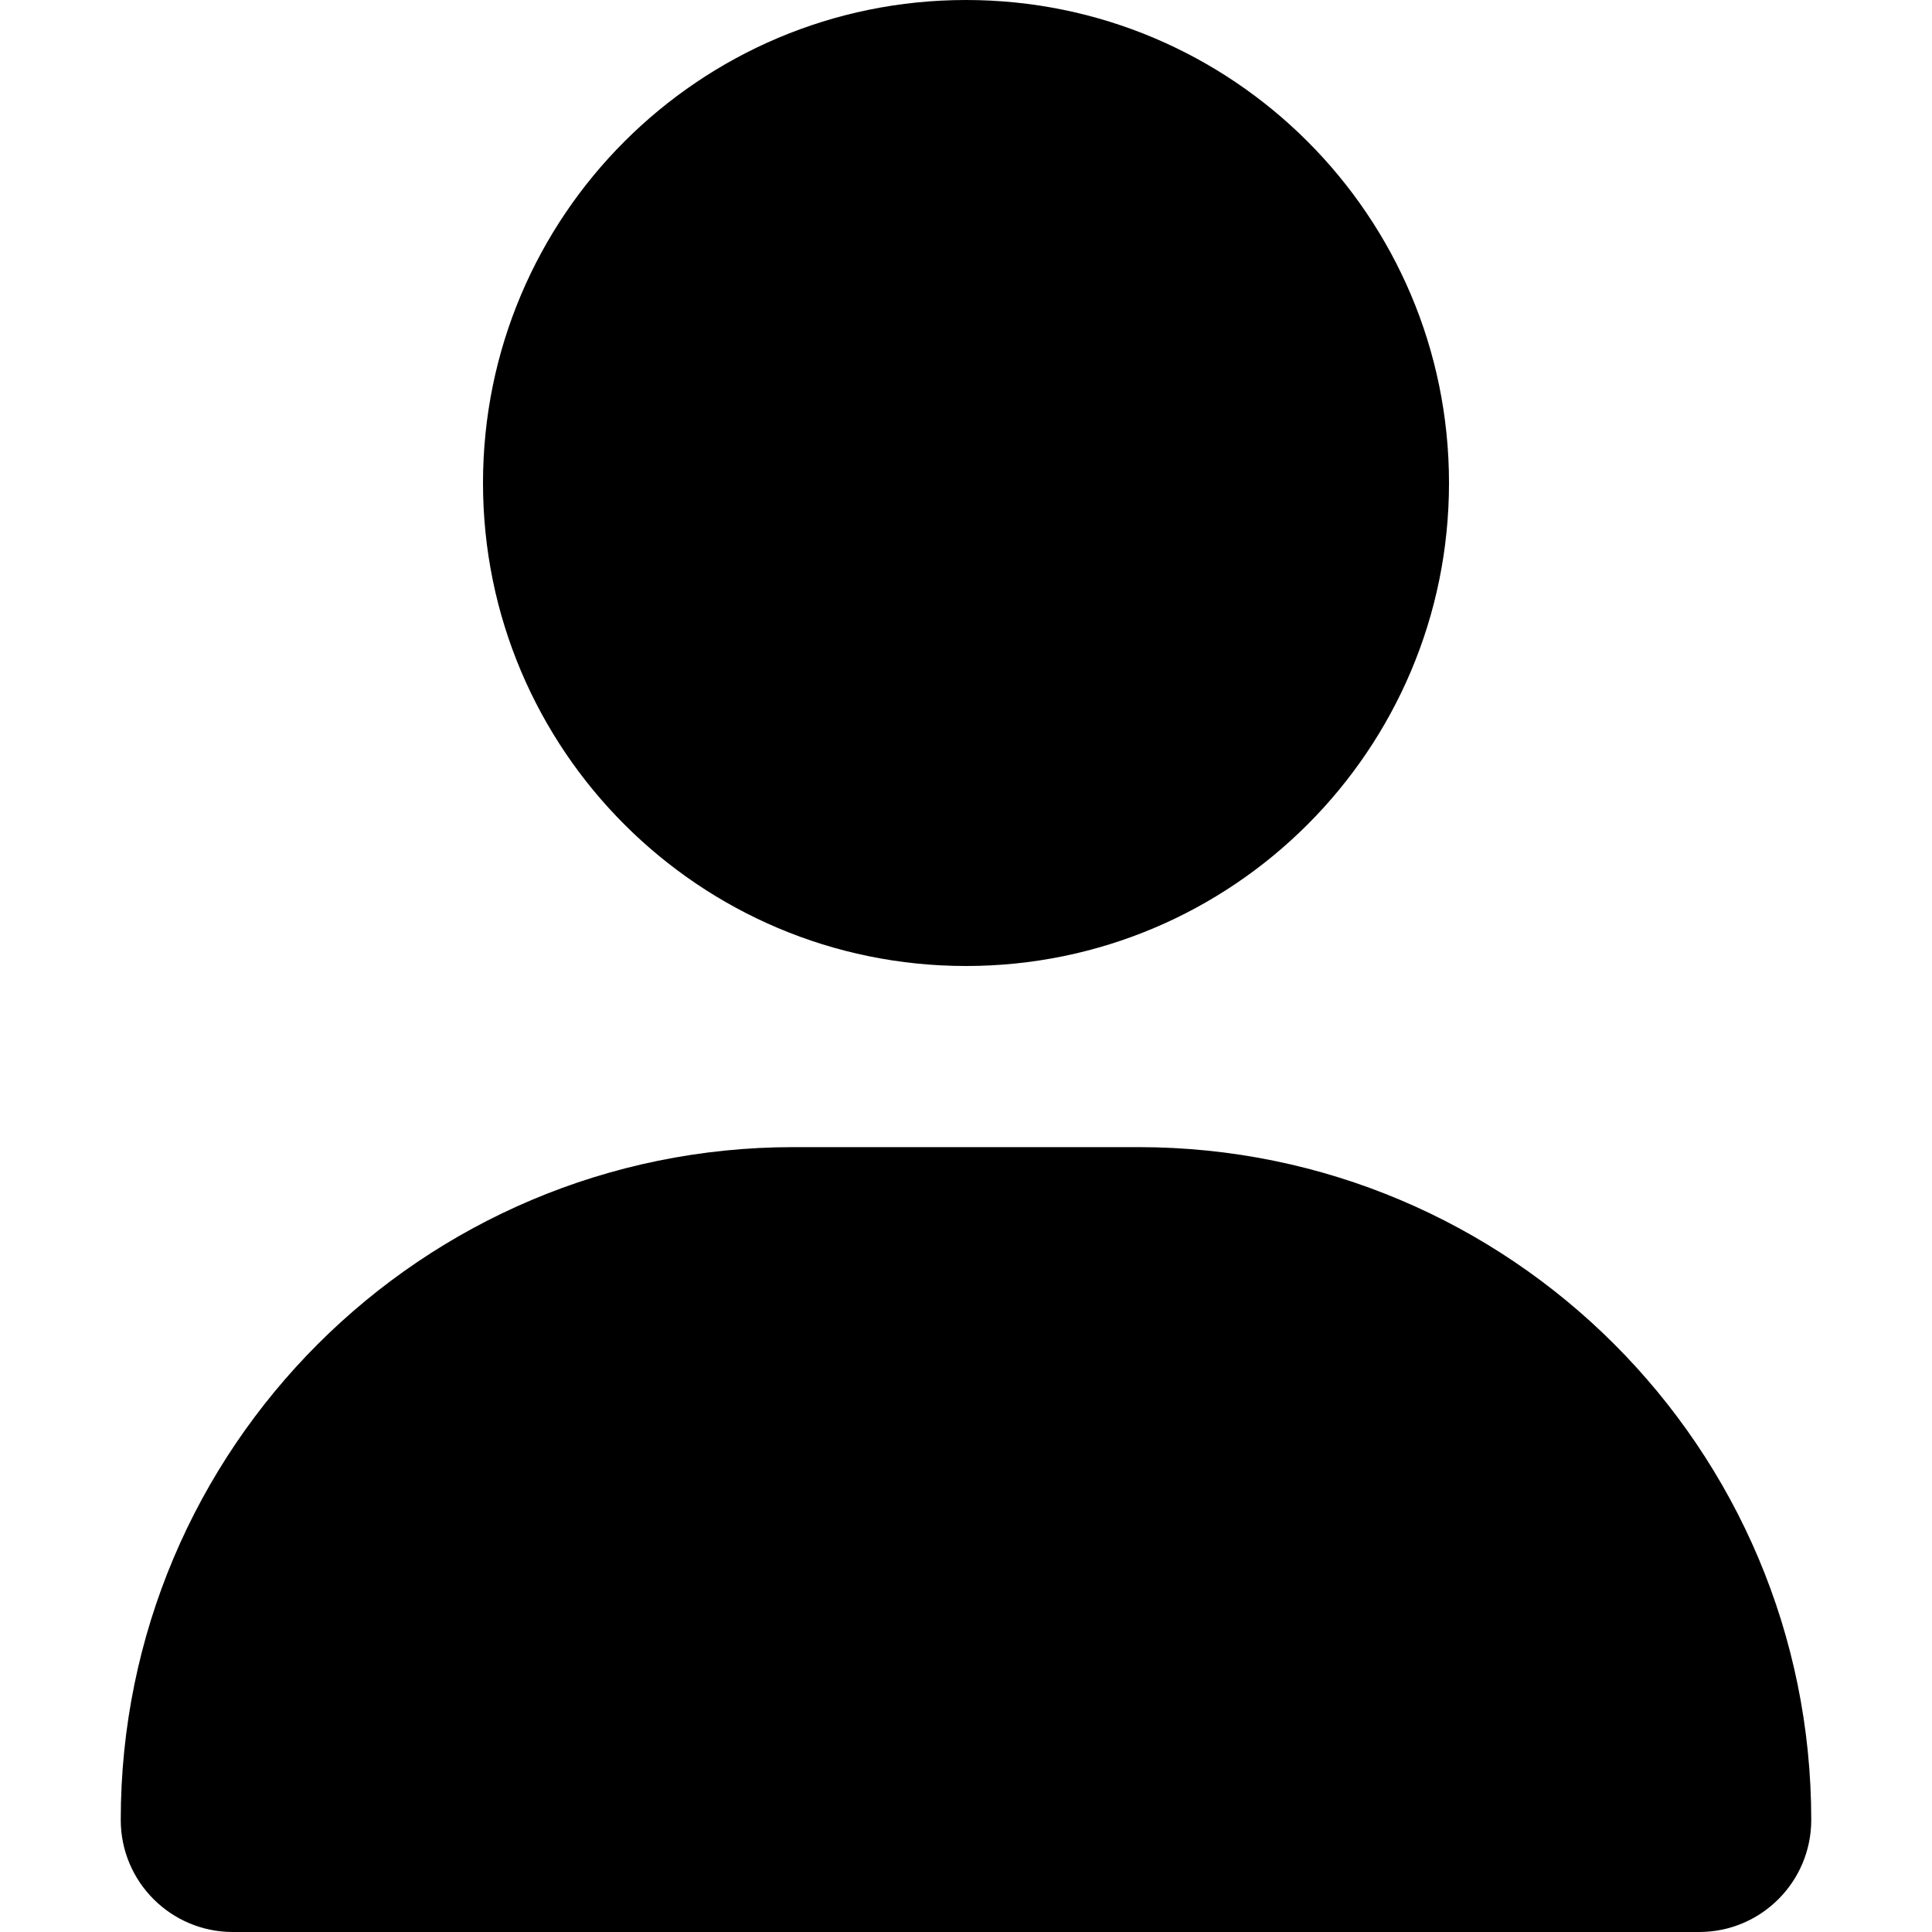
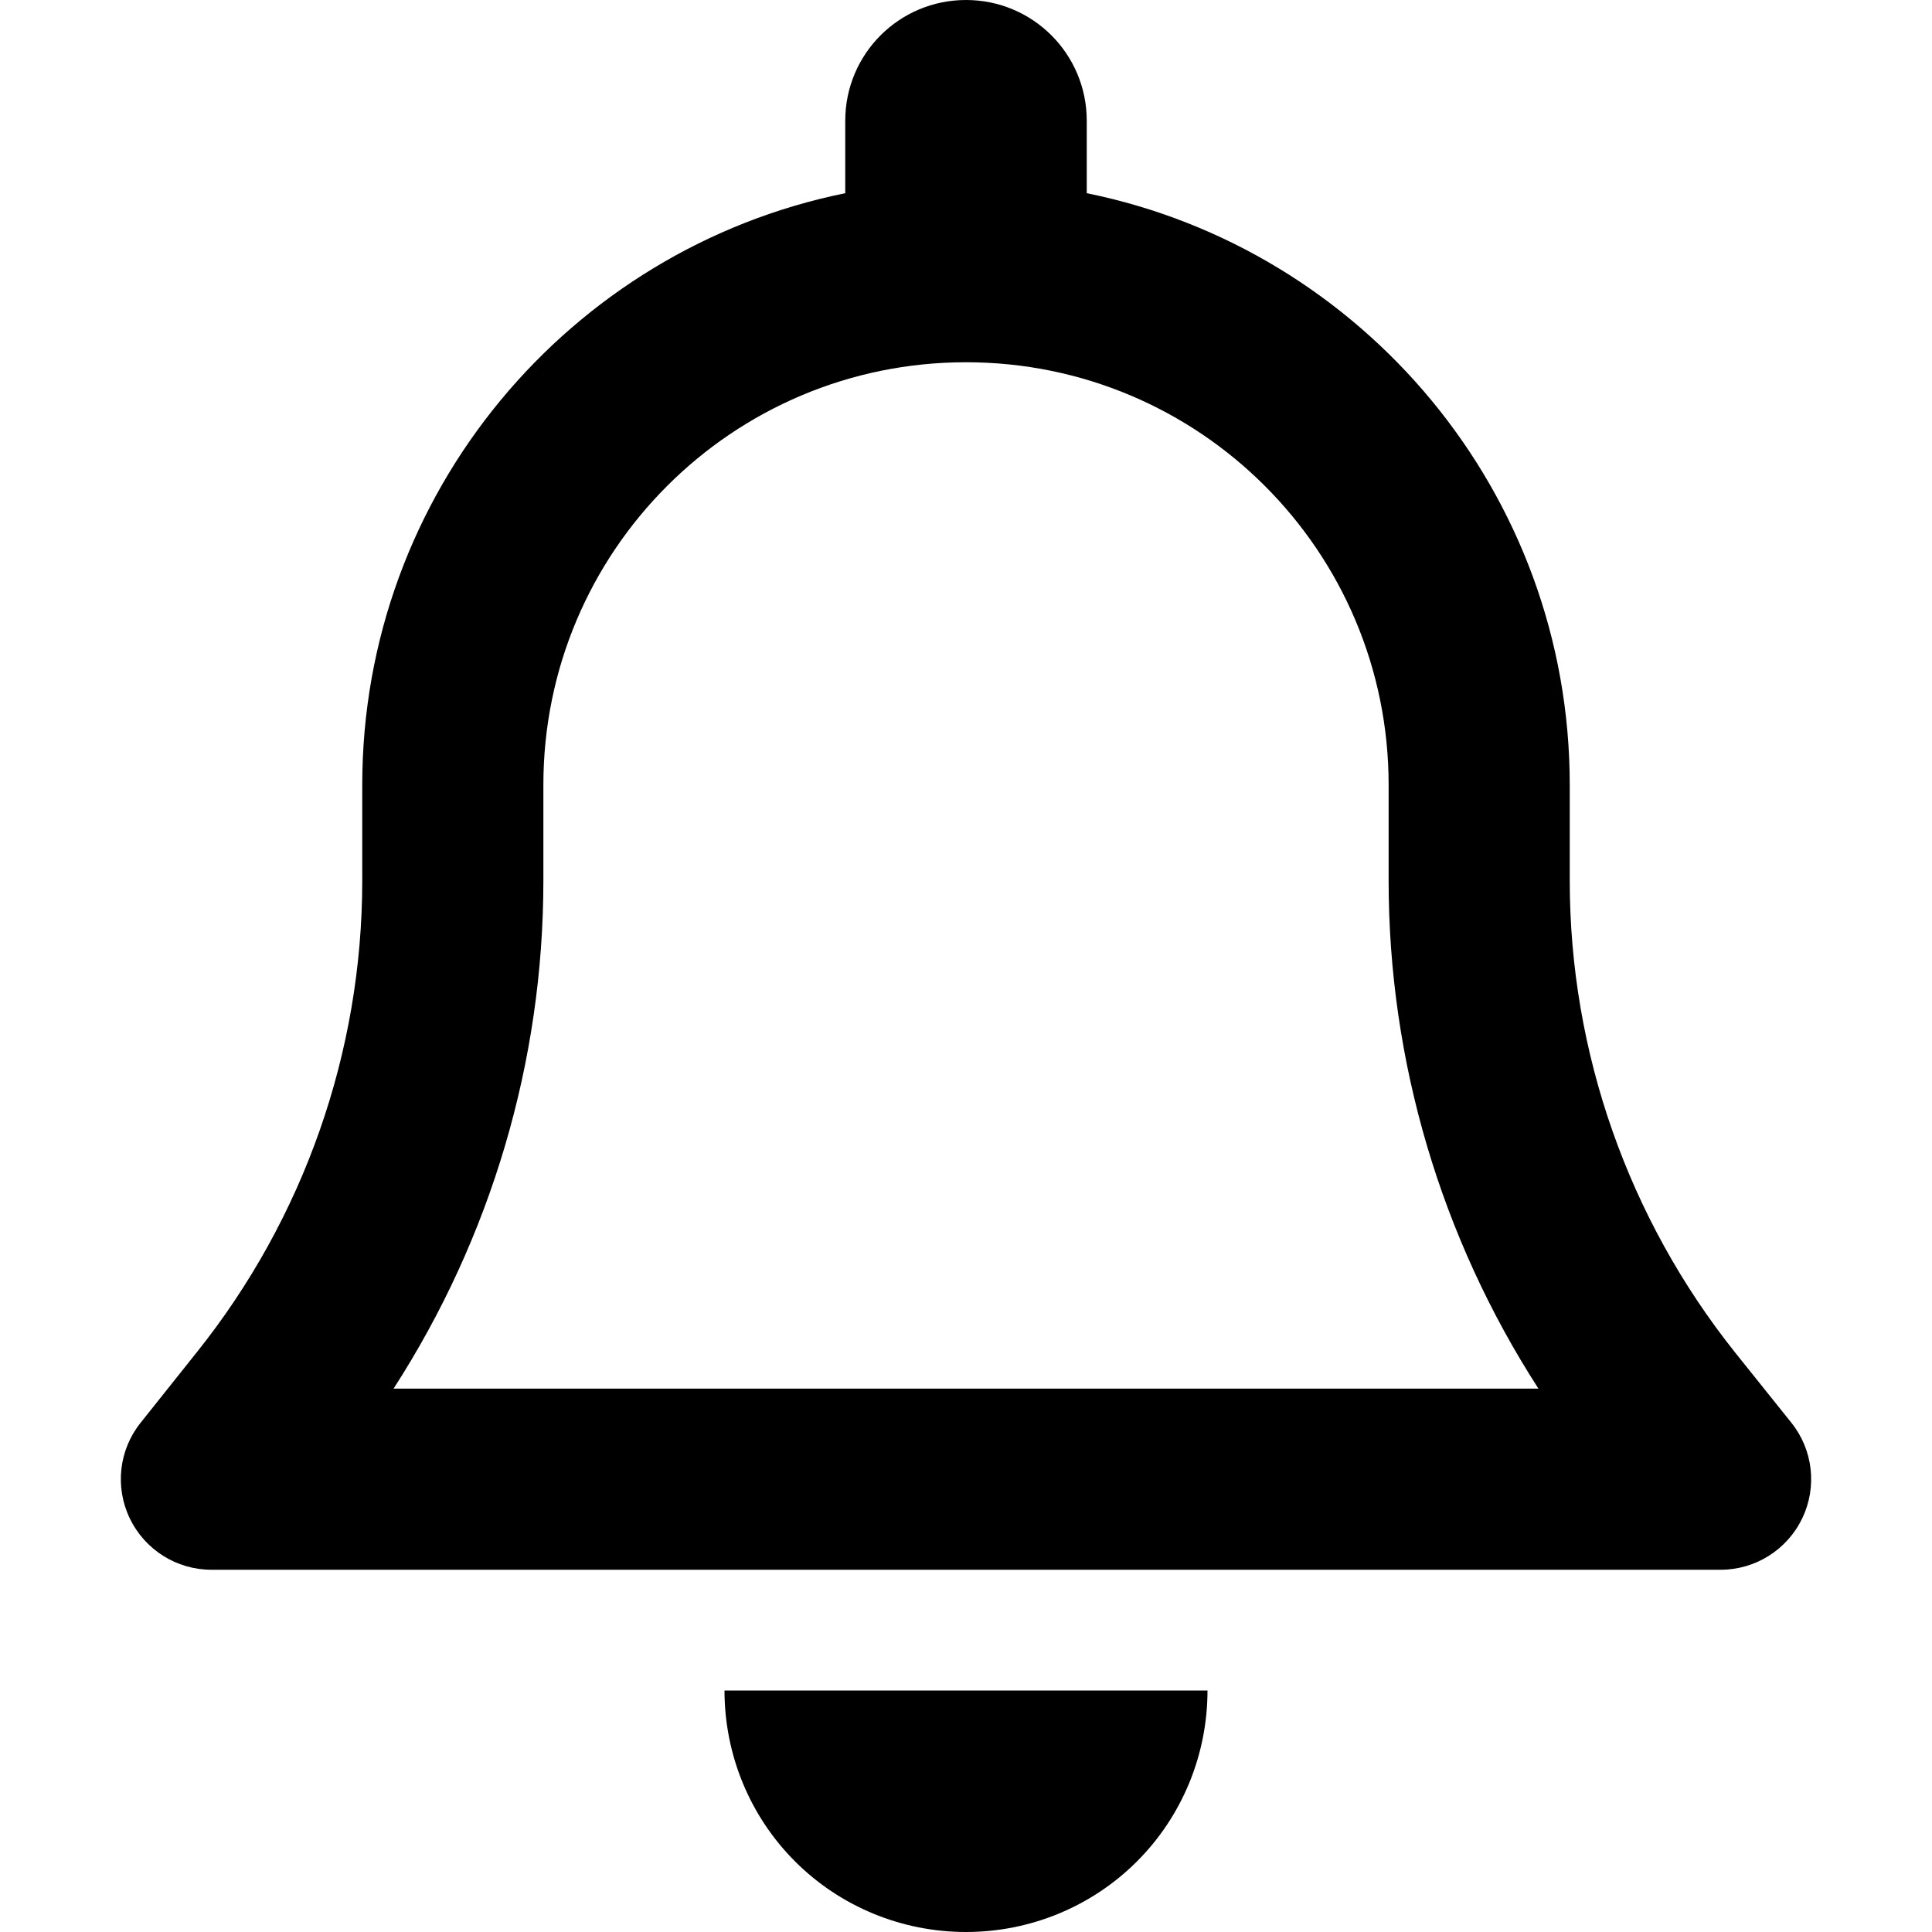
- <svg xmlns="http://www.w3.org/2000/svg" height="20" width="20" viewBox="0 0 448 512">
-   <path fill="#000000" d="M224 256A128 128 0 1 0 224 0a128 128 0 1 0 0 256zm-45.7 48C79.8 304 0 383.8 0 482.3C0 498.7 13.3 512 29.7 512l388.6 0c16.4 0 29.7-13.3 29.7-29.7C448 383.8 368.2 304 269.7 304l-91.4 0z" />
+ <svg xmlns="http://www.w3.org/2000/svg" height="24" width="24" viewBox="0 0 448 512">
+   <path d="M224 0c-17.7 0-32 14.3-32 32l0 19.2C119 66 64 130.6 64 208l0 25.4c0 45.4-15.5 89.5-43.8 124.9L5.3 377c-5.8 7.2-6.9 17.1-2.9 25.4S14.8 416 24 416l400 0c9.2 0 17.6-5.3 21.6-13.6s2.9-18.2-2.9-25.4l-14.9-18.6C399.5 322.9 384 278.8 384 233.4l0-25.4c0-77.4-55-142-128-156.8L256 32c0-17.7-14.3-32-32-32zm0 96c61.9 0 112 50.1 112 112l0 25.4c0 47.9 13.9 94.6 39.7 134.6L72.3 368C98.1 328 112 281.3 112 233.4l0-25.4c0-61.9 50.1-112 112-112zm64 352l-64 0-64 0c0 17 6.7 33.3 18.7 45.3s28.3 18.7 45.3 18.7s33.3-6.7 45.3-18.7s18.7-28.3 18.7-45.3z" />
</svg>
